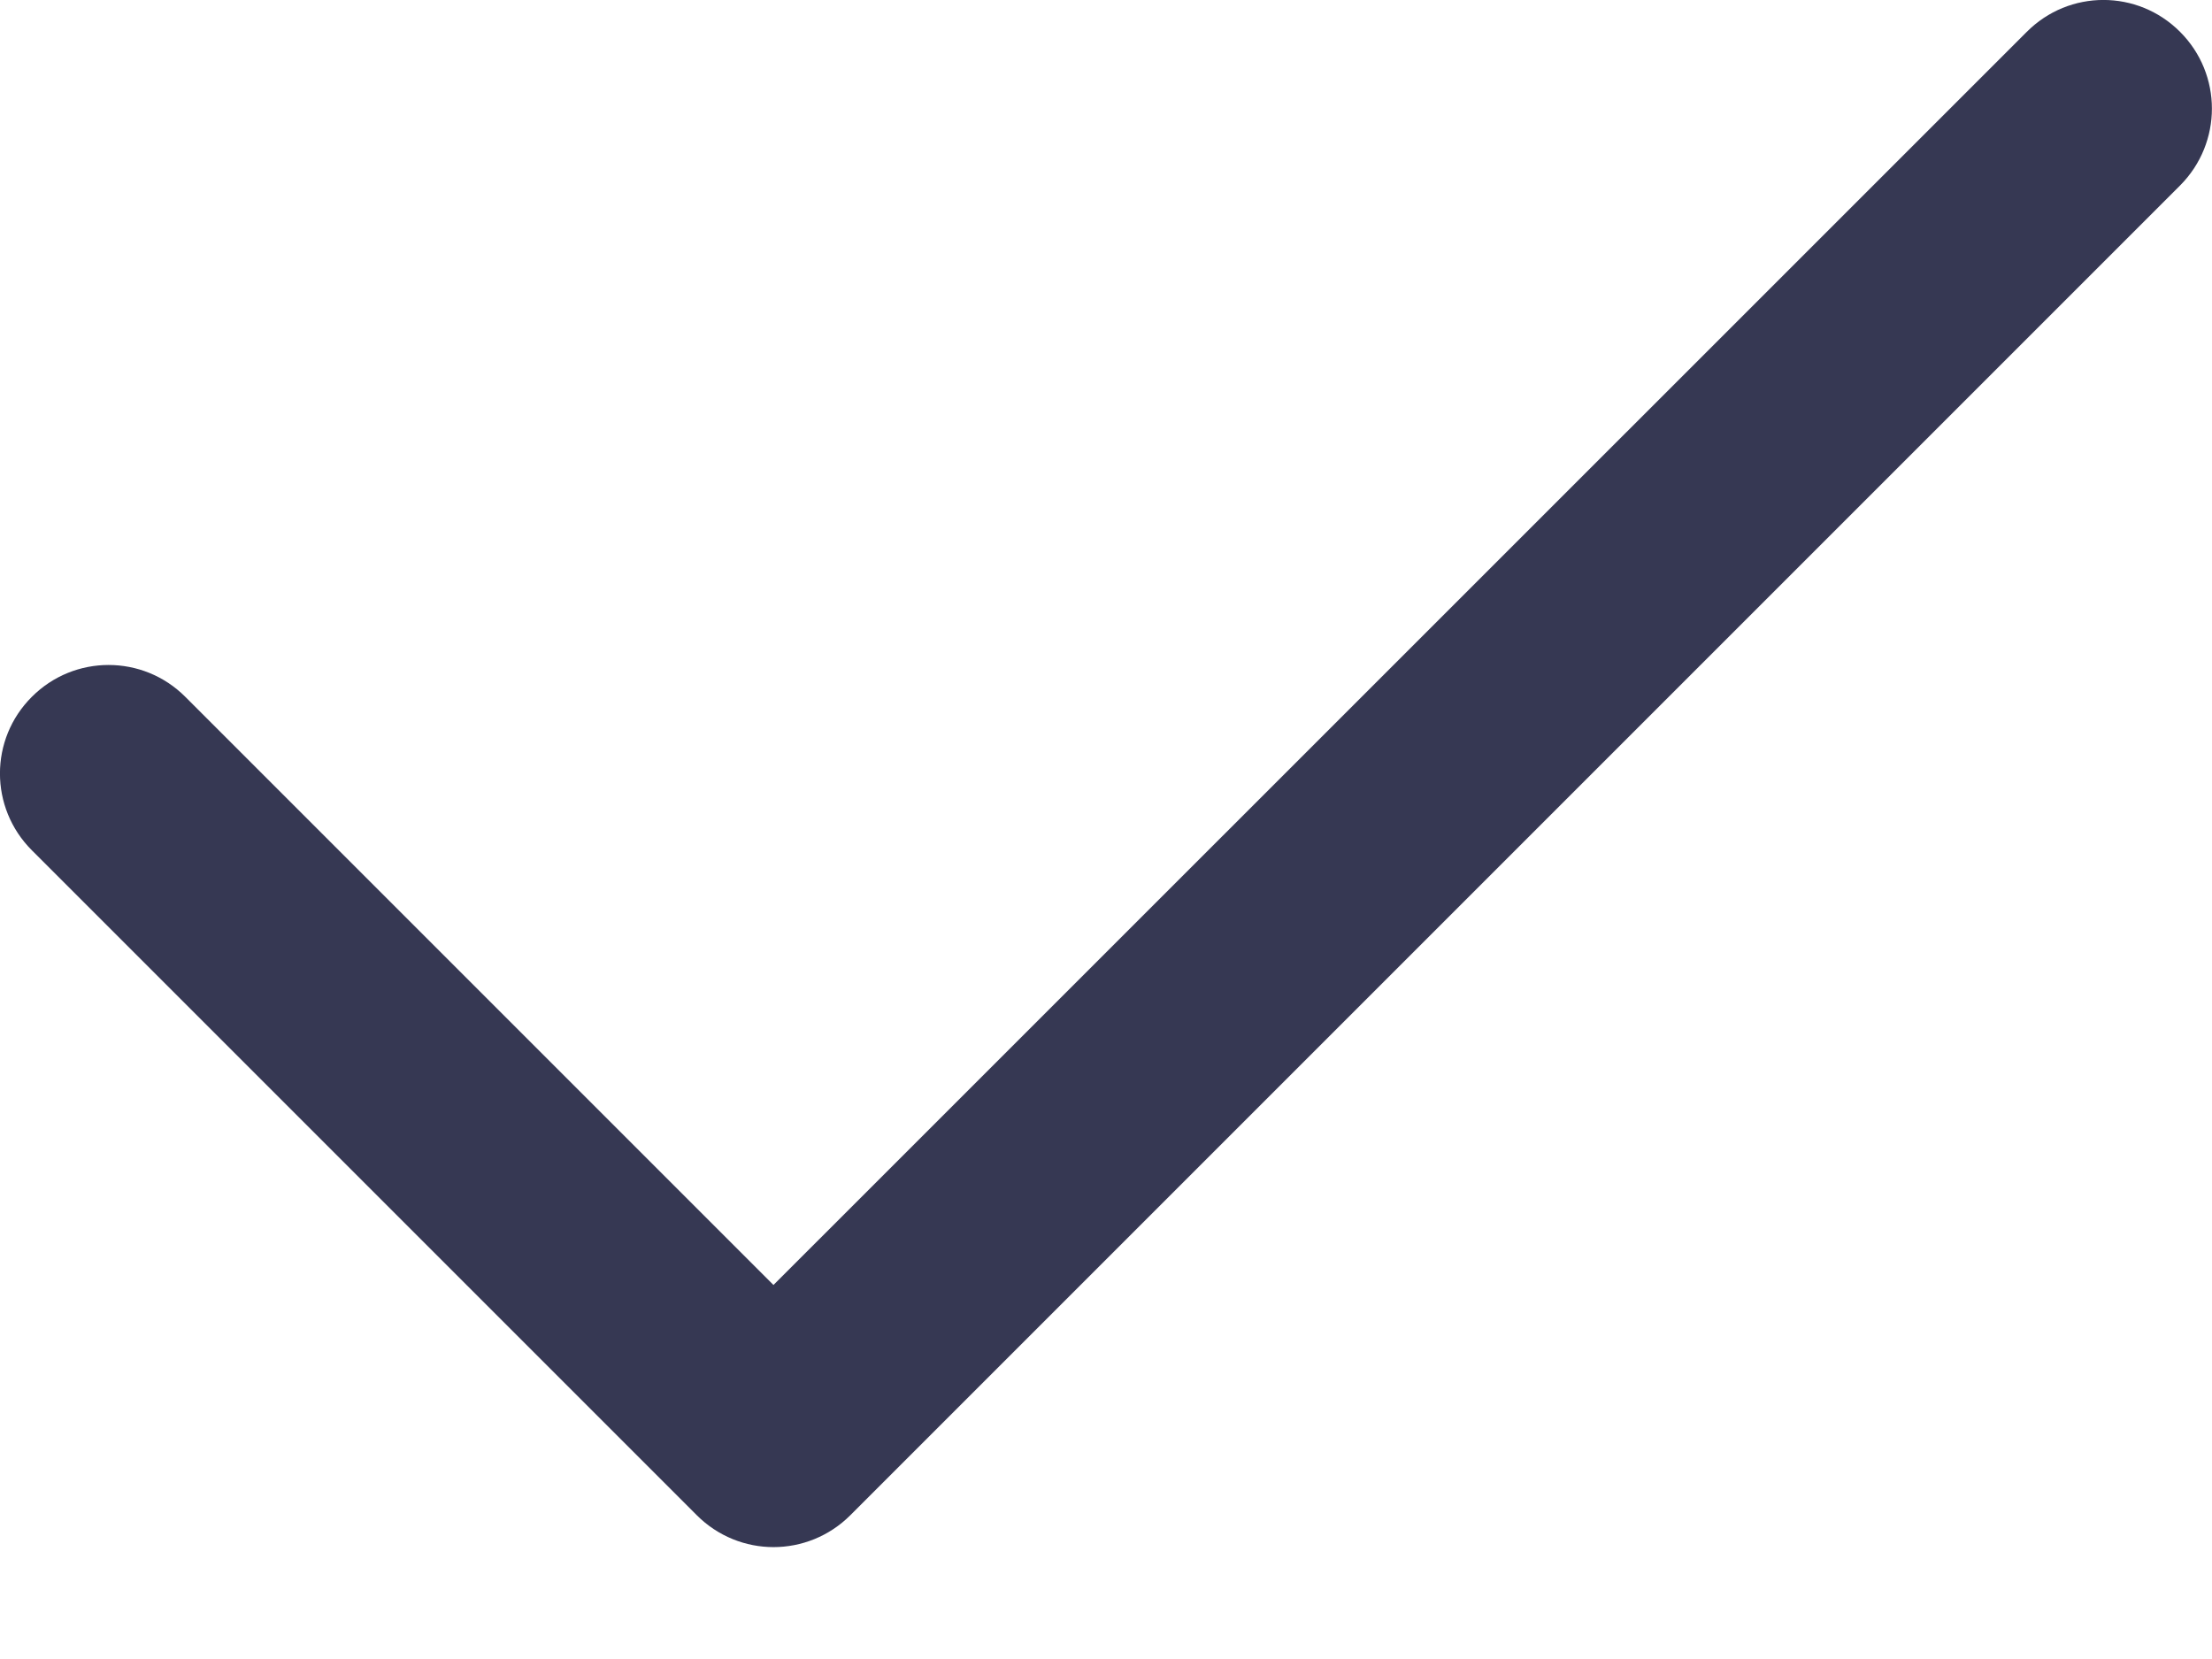
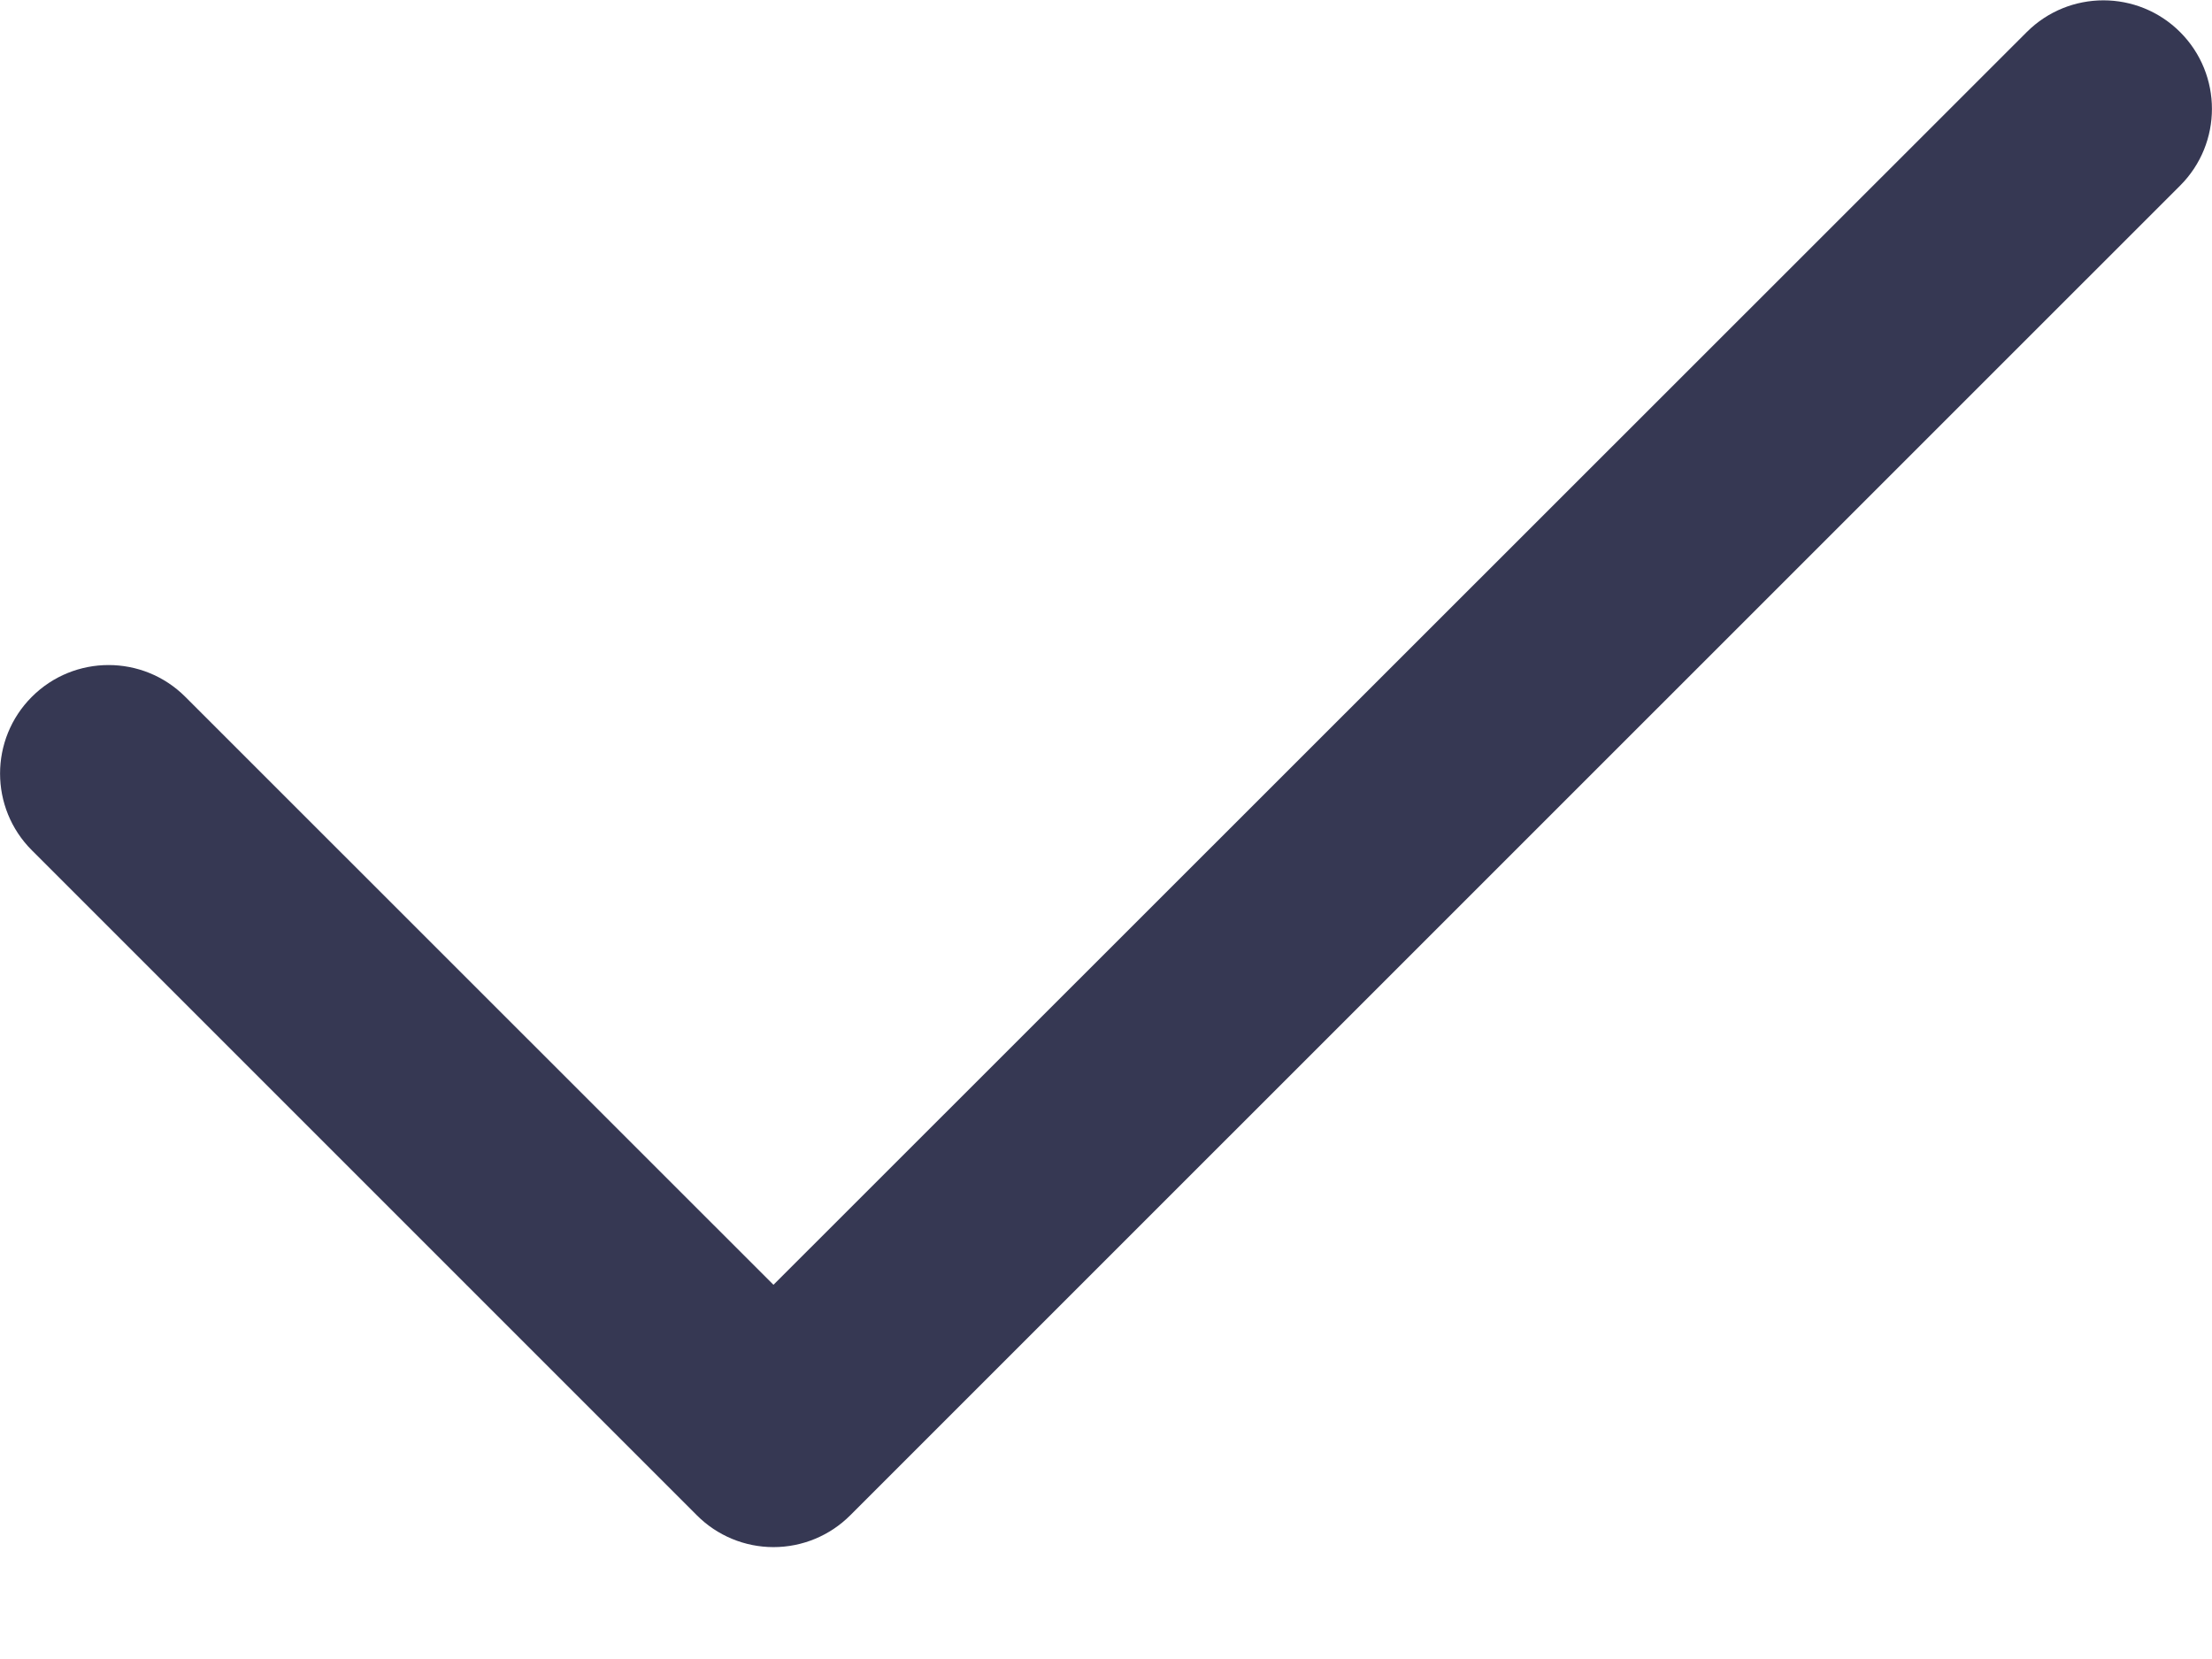
- <svg xmlns="http://www.w3.org/2000/svg" width="12" height="9" viewBox="0 0 12 9" fill="none">
-   <path d="M4.196 8.393C4.046 8.393 3.895 8.335 3.78 8.22L0.173 4.613C-0.058 4.382 -0.058 4.01 0.173 3.78C0.403 3.55 0.775 3.55 1.005 3.78L4.196 6.971L10.995 0.173C11.225 -0.058 11.597 -0.058 11.827 0.173C12.057 0.403 12.057 0.775 11.827 1.006L4.613 8.22C4.498 8.335 4.347 8.393 4.196 8.393Z" fill="#363853" />
+ <svg xmlns="http://www.w3.org/2000/svg" width="12" height="9" fill="none">
+   <path d="M4.196 8.393a.587.587 0 01-.416-.173L.173 4.613a.588.588 0 11.832-.833l3.191 3.19L10.995.174a.588.588 0 11.832.833L4.613 8.22a.588.588 0 01-.417.173z" fill="#363853" />
</svg>
